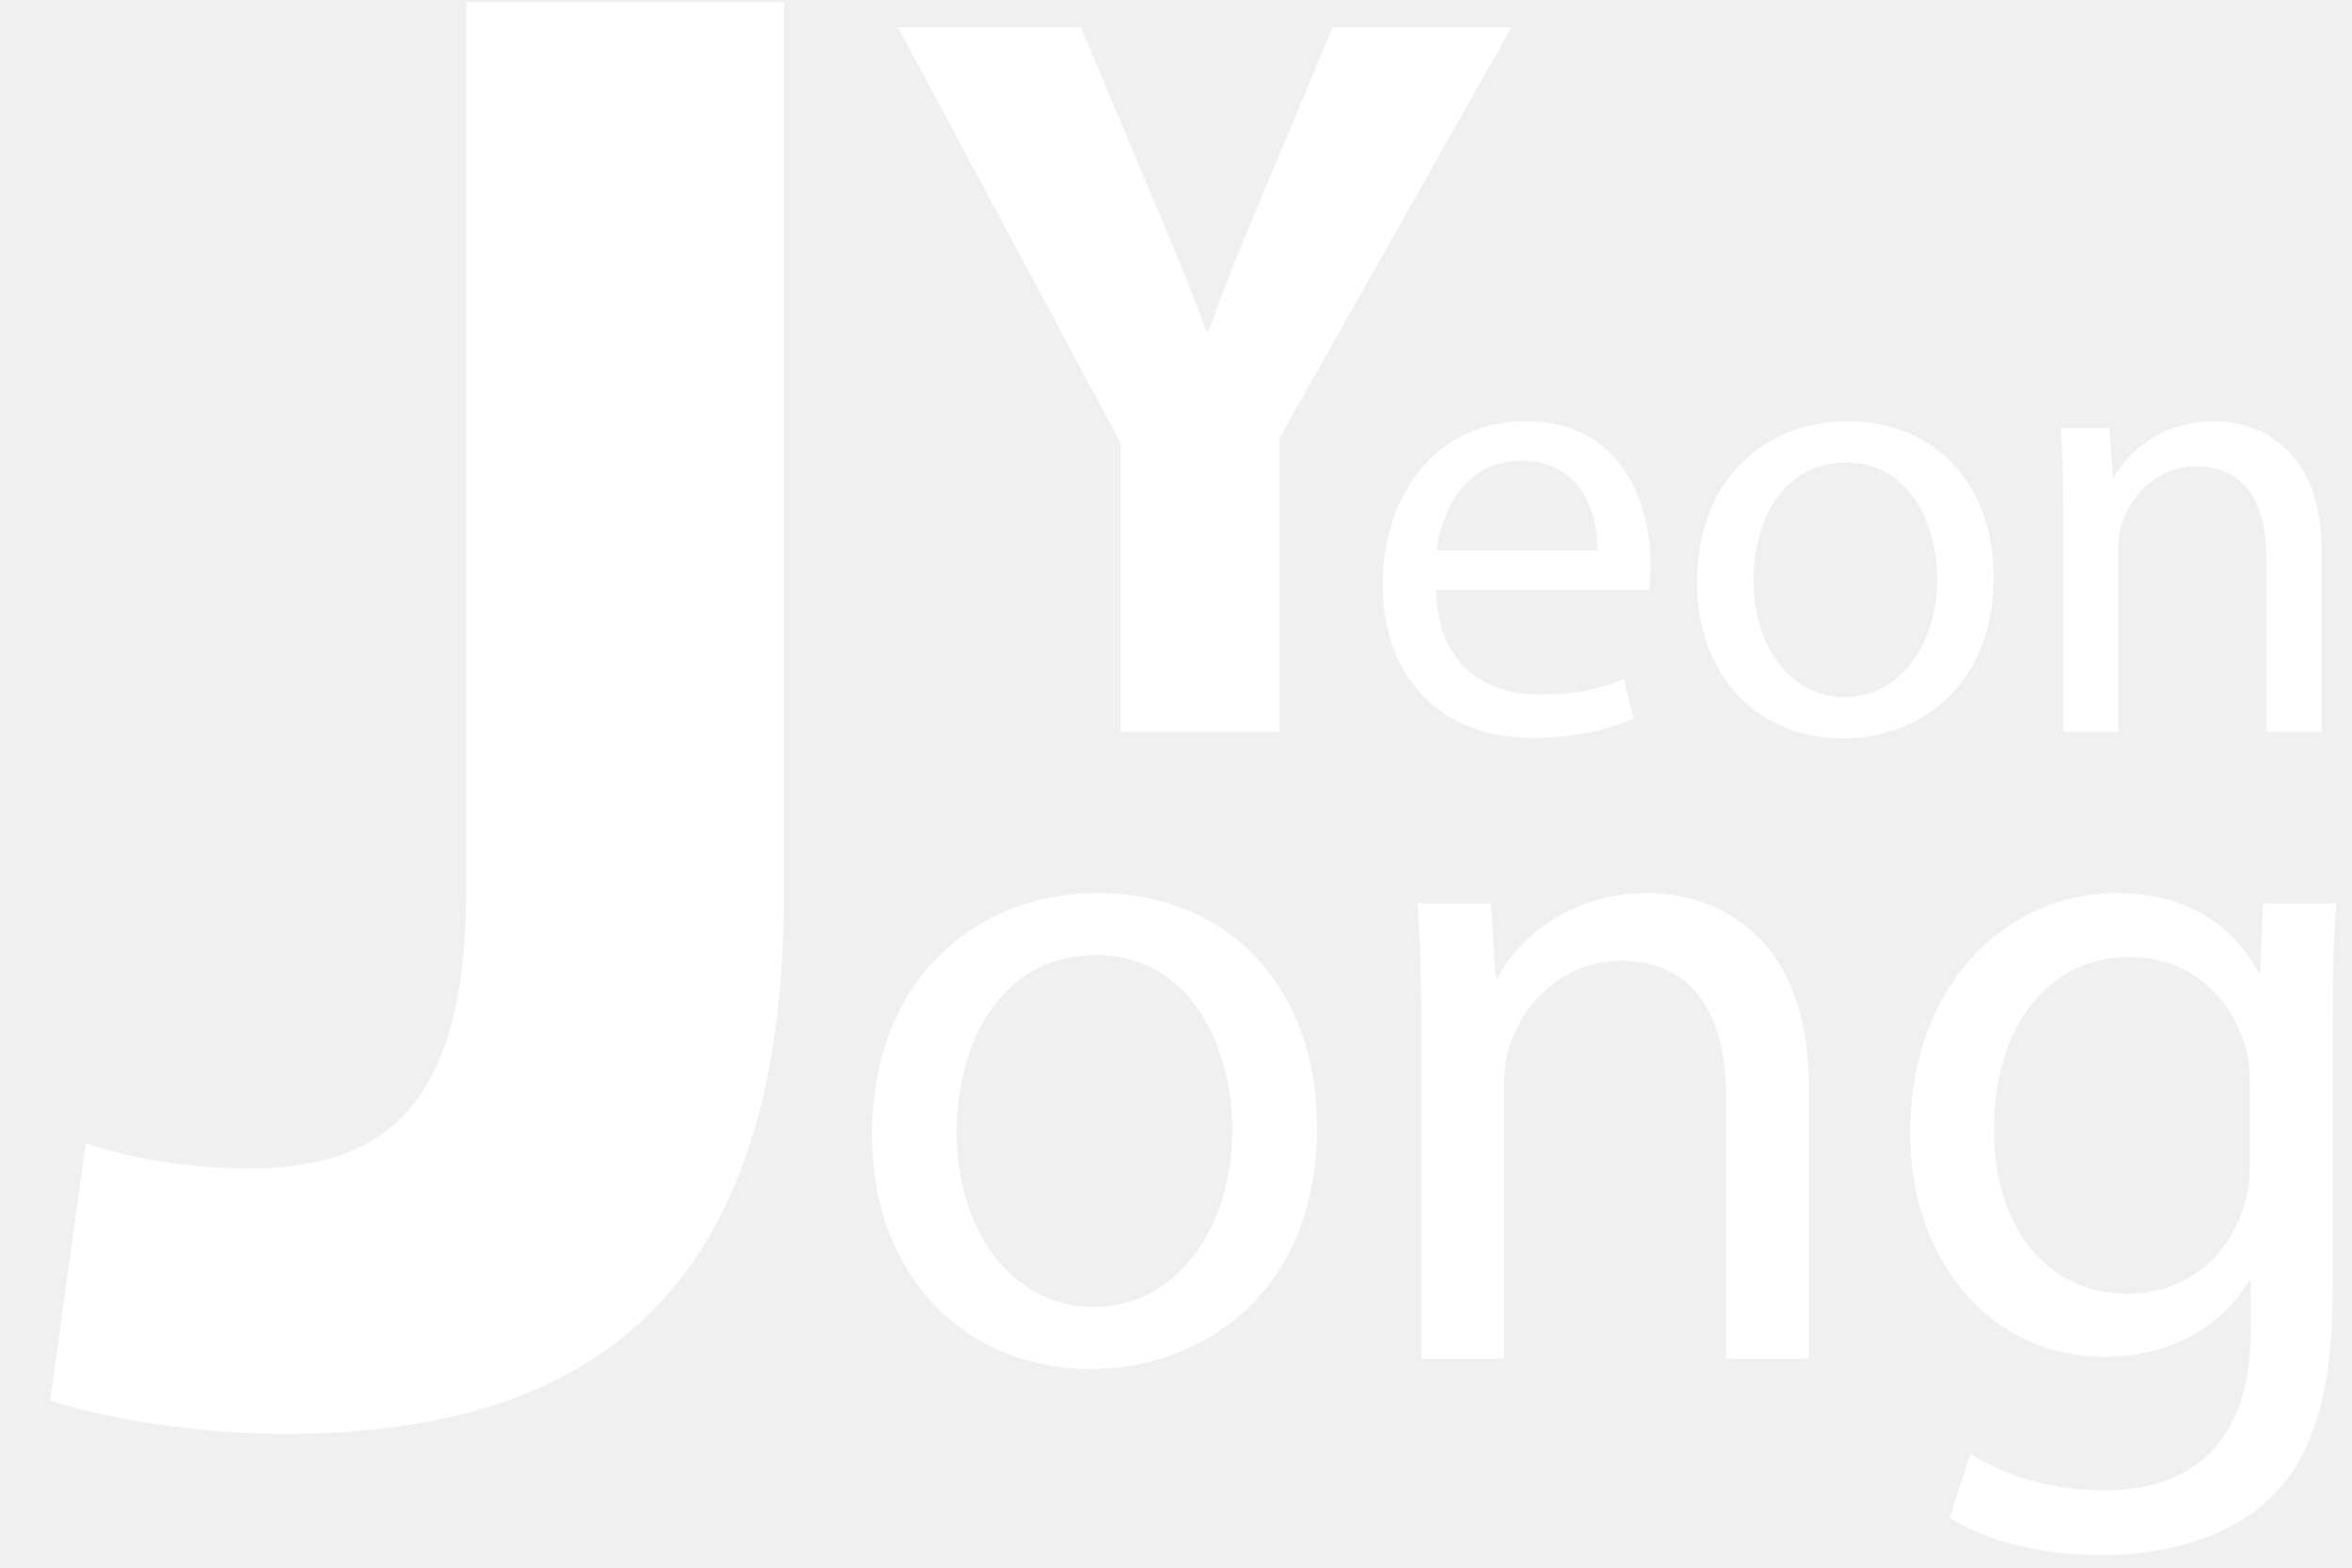
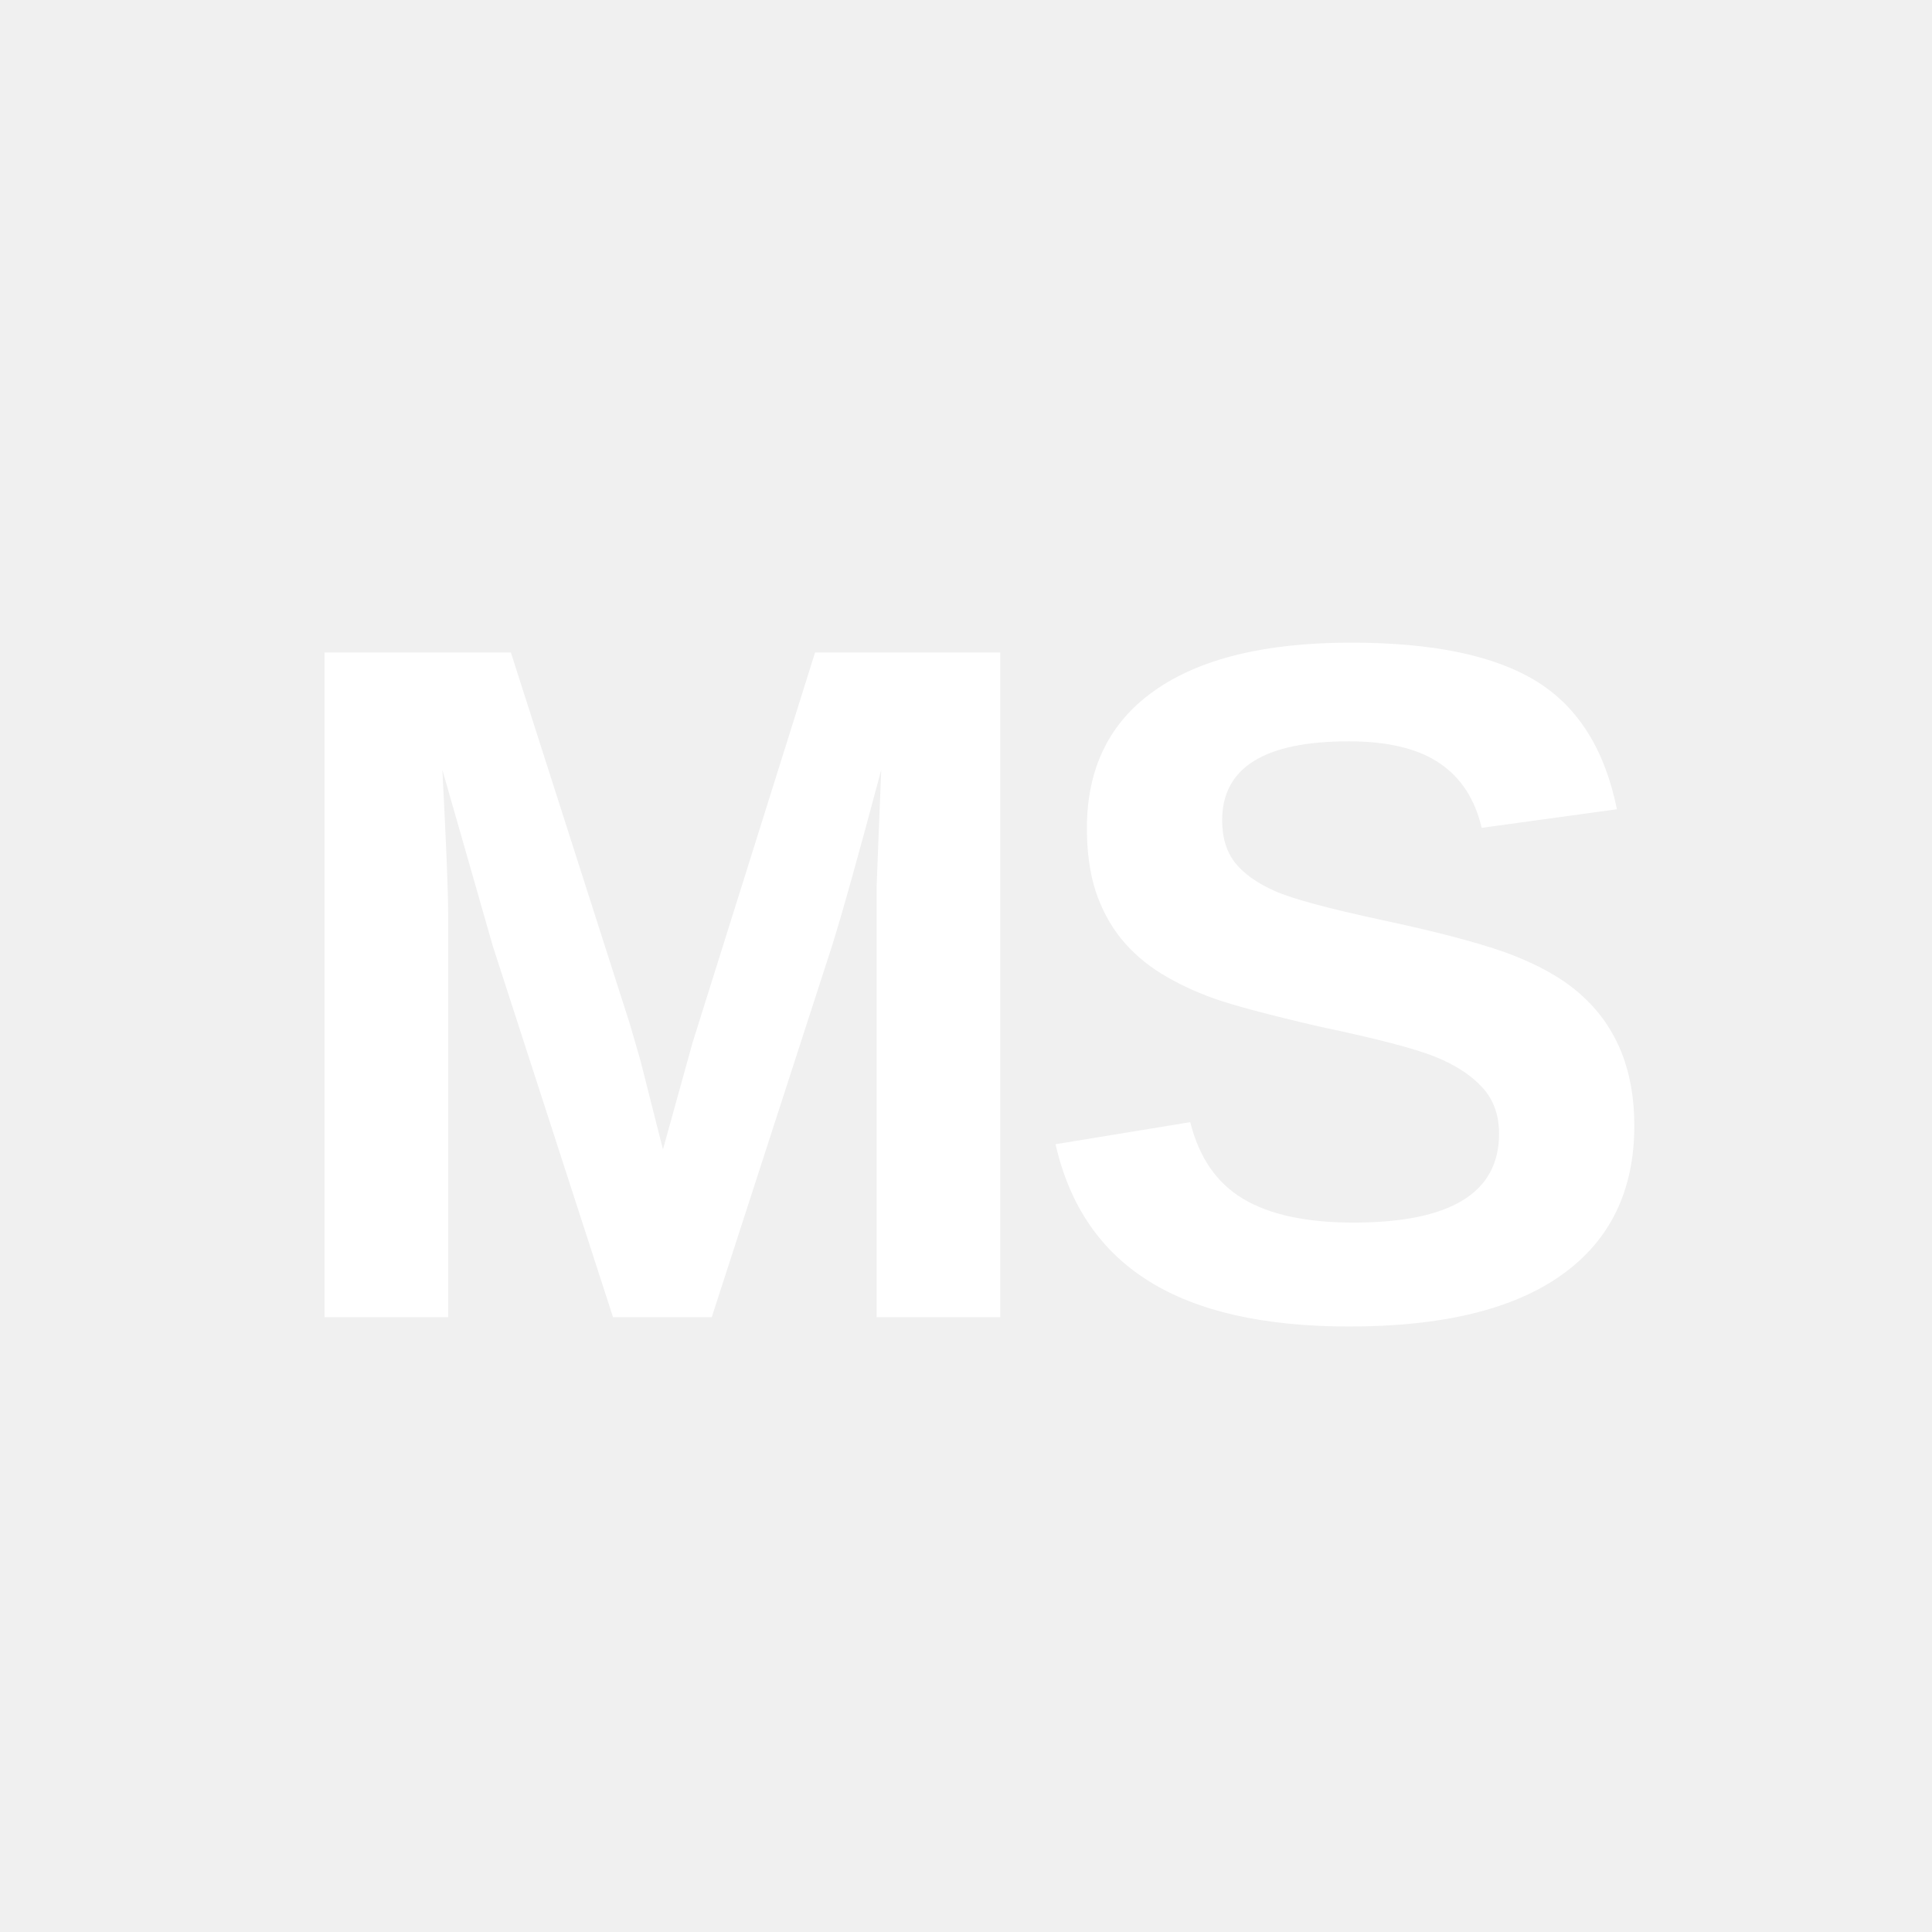
- <svg xmlns="http://www.w3.org/2000/svg" viewBox="0 0 45 30" fill="none">
-   <path d="M20.878 26.198H20.86C18.52 26.198 16.684 24.47 16.684 21.716C16.684 18.8 18.61 17.09 21.004 17.09C23.506 17.09 25.198 18.908 25.198 21.554C25.198 24.794 22.948 26.198 20.878 26.198ZM20.914 25.01H20.932C22.444 25.01 23.578 23.588 23.578 21.608C23.578 20.132 22.84 18.278 20.968 18.278C19.114 18.278 18.304 20.006 18.304 21.662C18.304 23.57 19.384 25.01 20.914 25.01Z" fill="white" />
-   <path d="M27.193 26V19.646C27.193 18.728 27.175 18.008 27.121 17.288H28.525L28.615 18.71H28.651C29.083 17.9 30.091 17.09 31.531 17.09C32.737 17.09 34.609 17.81 34.609 20.798V26H33.025V20.978C33.025 19.574 32.503 18.386 31.009 18.386C29.983 18.386 29.173 19.124 28.885 20.006C28.813 20.204 28.777 20.492 28.777 20.744V26H27.193Z" fill="white" />
-   <path d="M44.629 19.664V24.722C44.629 26.738 44.215 27.944 43.387 28.718C42.523 29.492 41.299 29.762 40.201 29.762C39.157 29.762 38.005 29.51 37.303 29.042L37.699 27.818C38.275 28.196 39.175 28.52 40.255 28.52C41.875 28.52 43.063 27.674 43.063 25.46V24.506H43.027C42.559 25.316 41.605 25.964 40.255 25.964C38.095 25.964 36.547 24.128 36.547 21.698C36.547 18.746 38.473 17.09 40.489 17.09C42.001 17.09 42.811 17.864 43.207 18.602H43.243L43.297 17.288H44.701C44.647 17.9 44.629 18.62 44.629 19.664ZM43.045 22.274V20.708C43.045 20.456 43.027 20.222 42.955 20.006C42.667 19.07 41.911 18.314 40.741 18.314C39.229 18.314 38.149 19.592 38.149 21.626C38.149 23.318 39.031 24.758 40.723 24.758C41.713 24.758 42.595 24.146 42.919 23.12C43.009 22.868 43.045 22.562 43.045 22.274Z" fill="white" />
-   <path d="M8.92 17.04V0.04H15V17.08C15 24.76 11.32 27.44 5.44 27.44C4 27.44 2.16 27.2 0.96 26.8L1.64 21.88C2.48 22.16 3.56 22.36 4.76 22.36C7.32 22.36 8.92 21.2 8.92 17.04Z" fill="white" />
-   <path d="M31.544 11.288H27.476C27.5 12.704 28.4 13.292 29.456 13.292C30.212 13.292 30.68 13.16 31.064 12.992L31.256 13.748C30.884 13.916 30.236 14.12 29.312 14.12C27.536 14.12 26.456 12.932 26.456 11.192C26.456 9.44 27.5 8.06 29.192 8.06C31.088 8.06 31.58 9.728 31.58 10.796C31.58 11.012 31.568 11.168 31.544 11.288ZM27.488 10.532H30.56C30.572 9.86 30.284 8.816 29.108 8.816C28.028 8.816 27.572 9.8 27.488 10.532Z" fill="white" />
-   <path d="M35.264 14.132H35.252C33.692 14.132 32.468 12.98 32.468 11.144C32.468 9.2 33.752 8.06 35.348 8.06C37.016 8.06 38.144 9.272 38.144 11.036C38.144 13.196 36.644 14.132 35.264 14.132ZM35.288 13.34H35.3C36.308 13.34 37.064 12.392 37.064 11.072C37.064 10.088 36.572 8.852 35.324 8.852C34.088 8.852 33.548 10.004 33.548 11.108C33.548 12.38 34.268 13.34 35.288 13.34Z" fill="white" />
-   <path d="M39.474 14V9.764C39.474 9.152 39.462 8.672 39.426 8.192H40.362L40.422 9.14H40.446C40.734 8.6 41.406 8.06 42.366 8.06C43.17 8.06 44.418 8.54 44.418 10.532V14H43.362V10.652C43.362 9.716 43.014 8.924 42.018 8.924C41.334 8.924 40.794 9.416 40.602 10.004C40.554 10.136 40.53 10.328 40.53 10.496V14H39.474Z" fill="white" />
-   <path d="M24.48 14H21.44V8.48L17.18 0.52H20.68L22.04 3.76C22.46 4.74 22.76 5.46 23.08 6.34H23.12C23.42 5.5 23.74 4.72 24.14 3.76L25.5 0.52H28.92L24.48 8.38V14Z" fill="white" />
+ <svg xmlns="http://www.w3.org/2000/svg" width="52" height="52" viewBox="0 0 52 52" fill="white">
+   <text x="50%" y="54%" dominant-baseline="middle" text-anchor="middle" font-family="Arial, sans-serif" font-size="26" font-weight="600" letter-spacing="-1">
+     MS
+   </text>
</svg>
